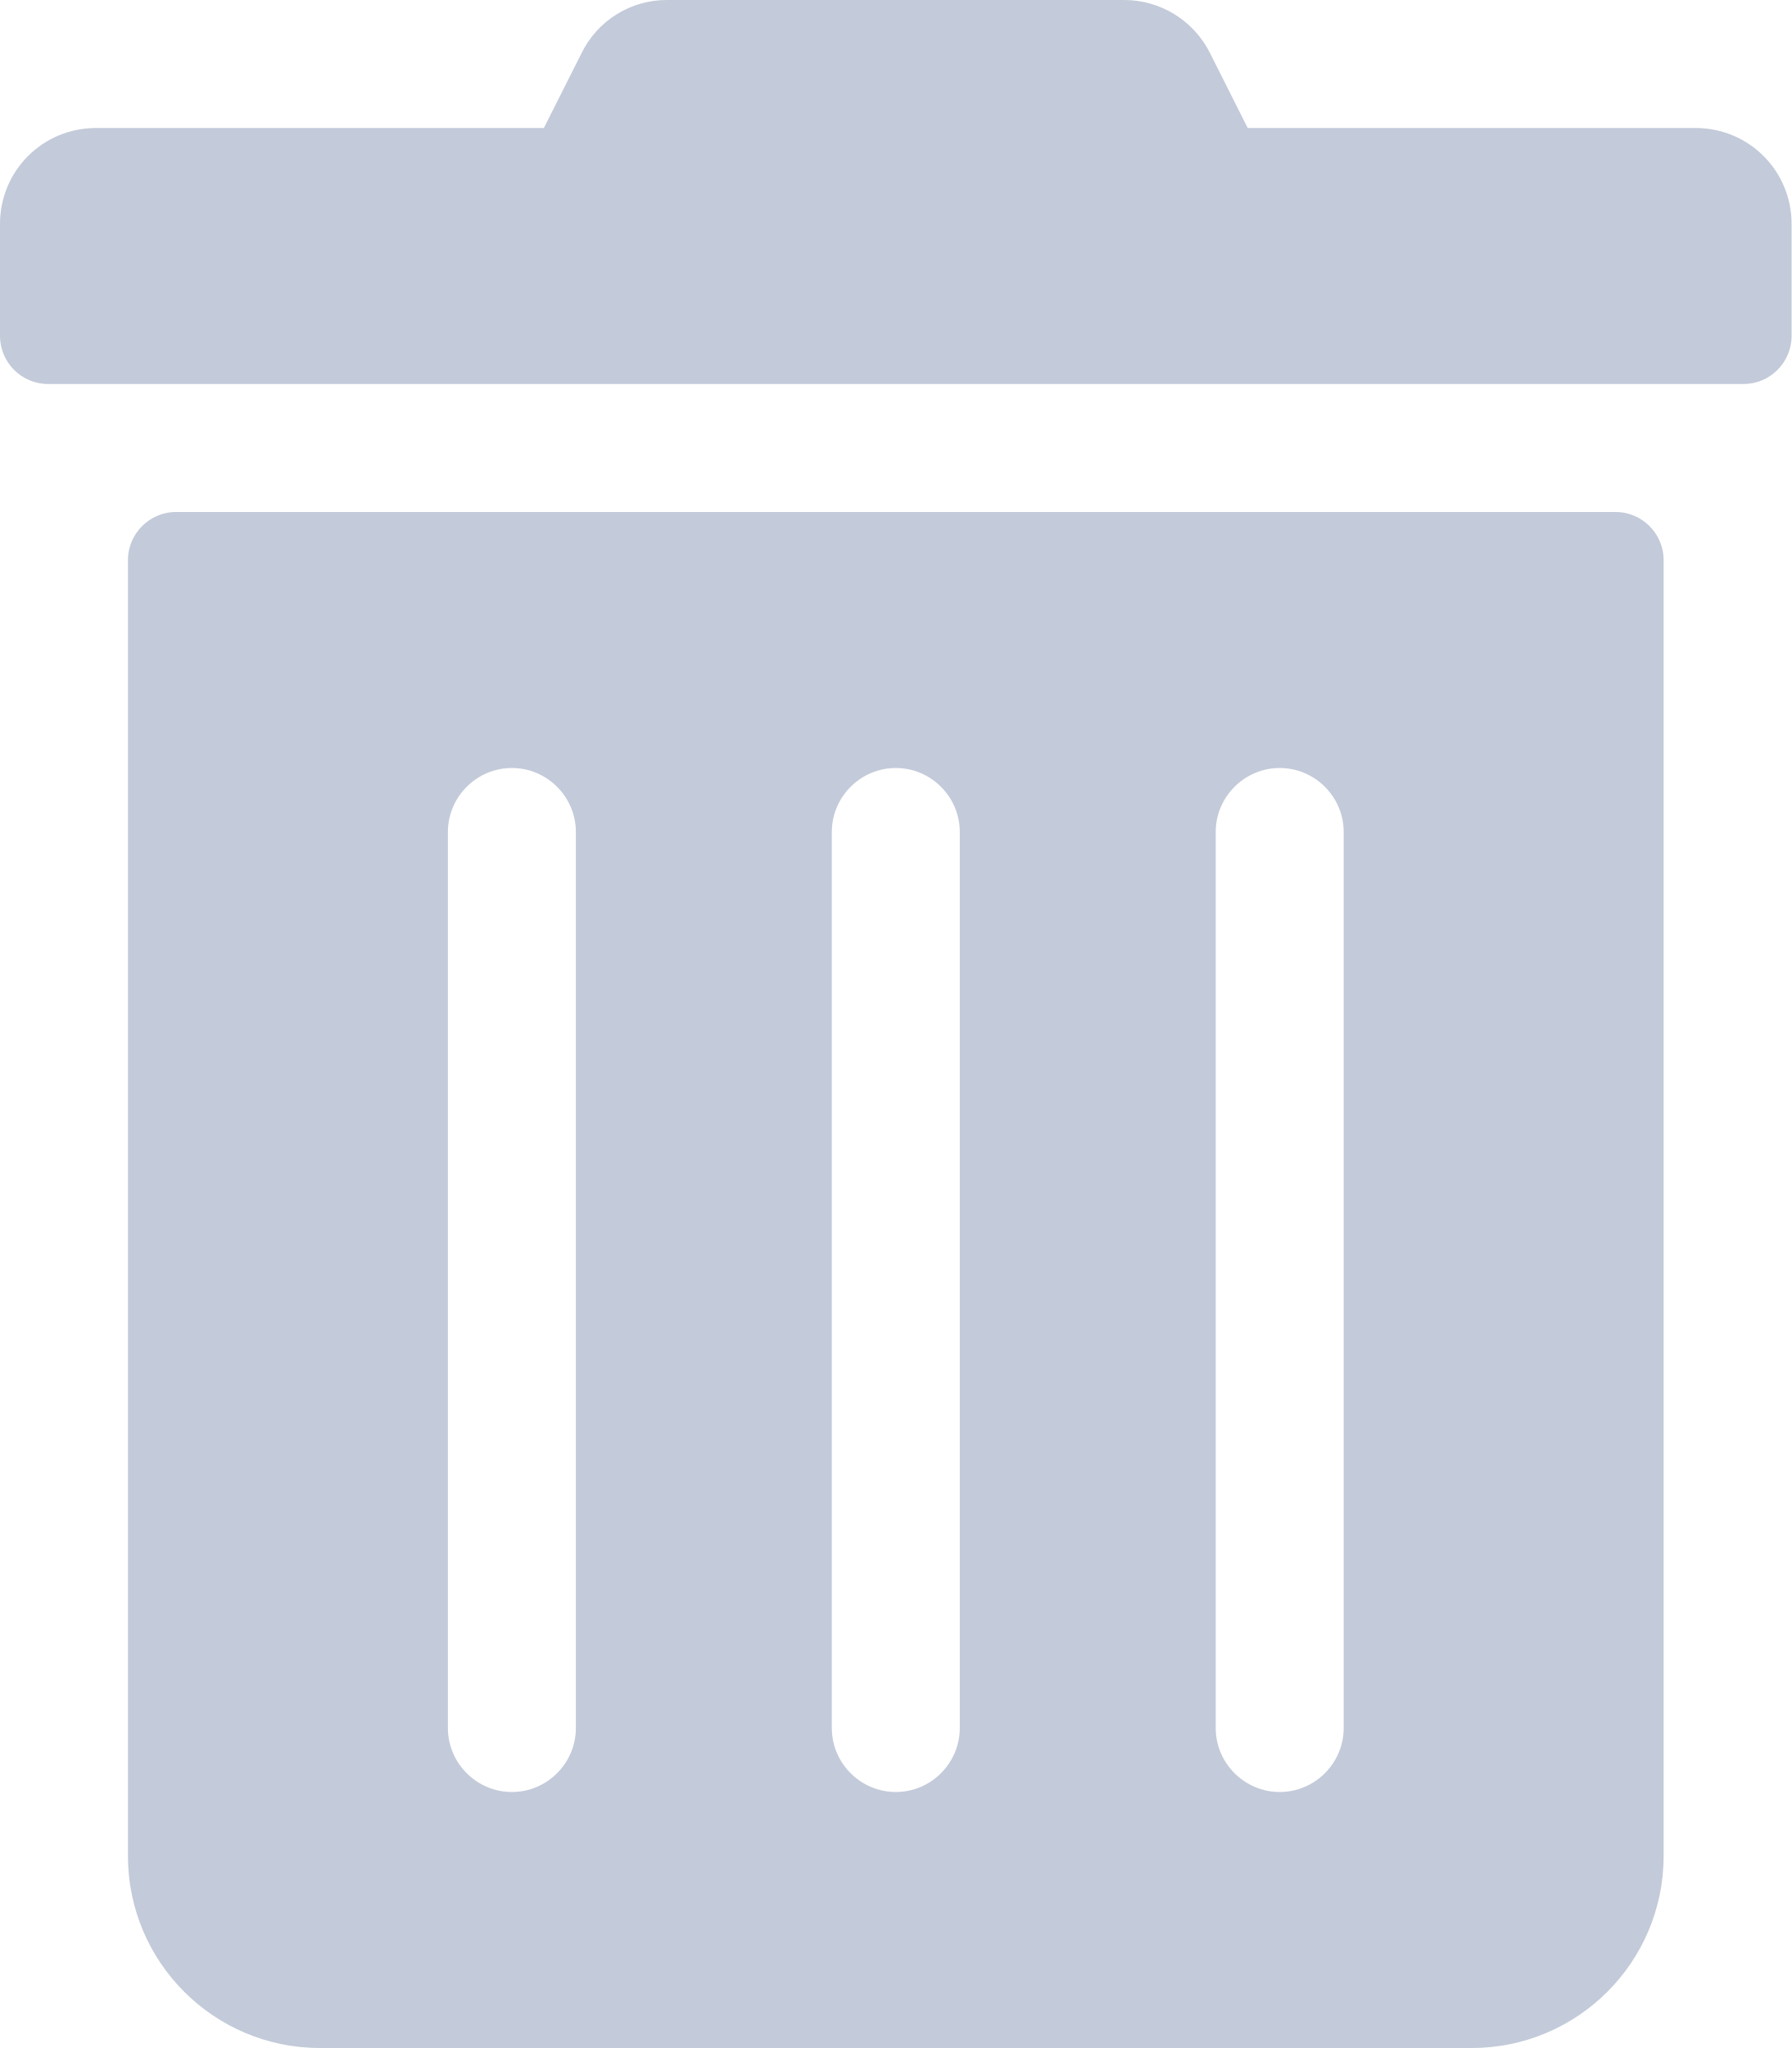
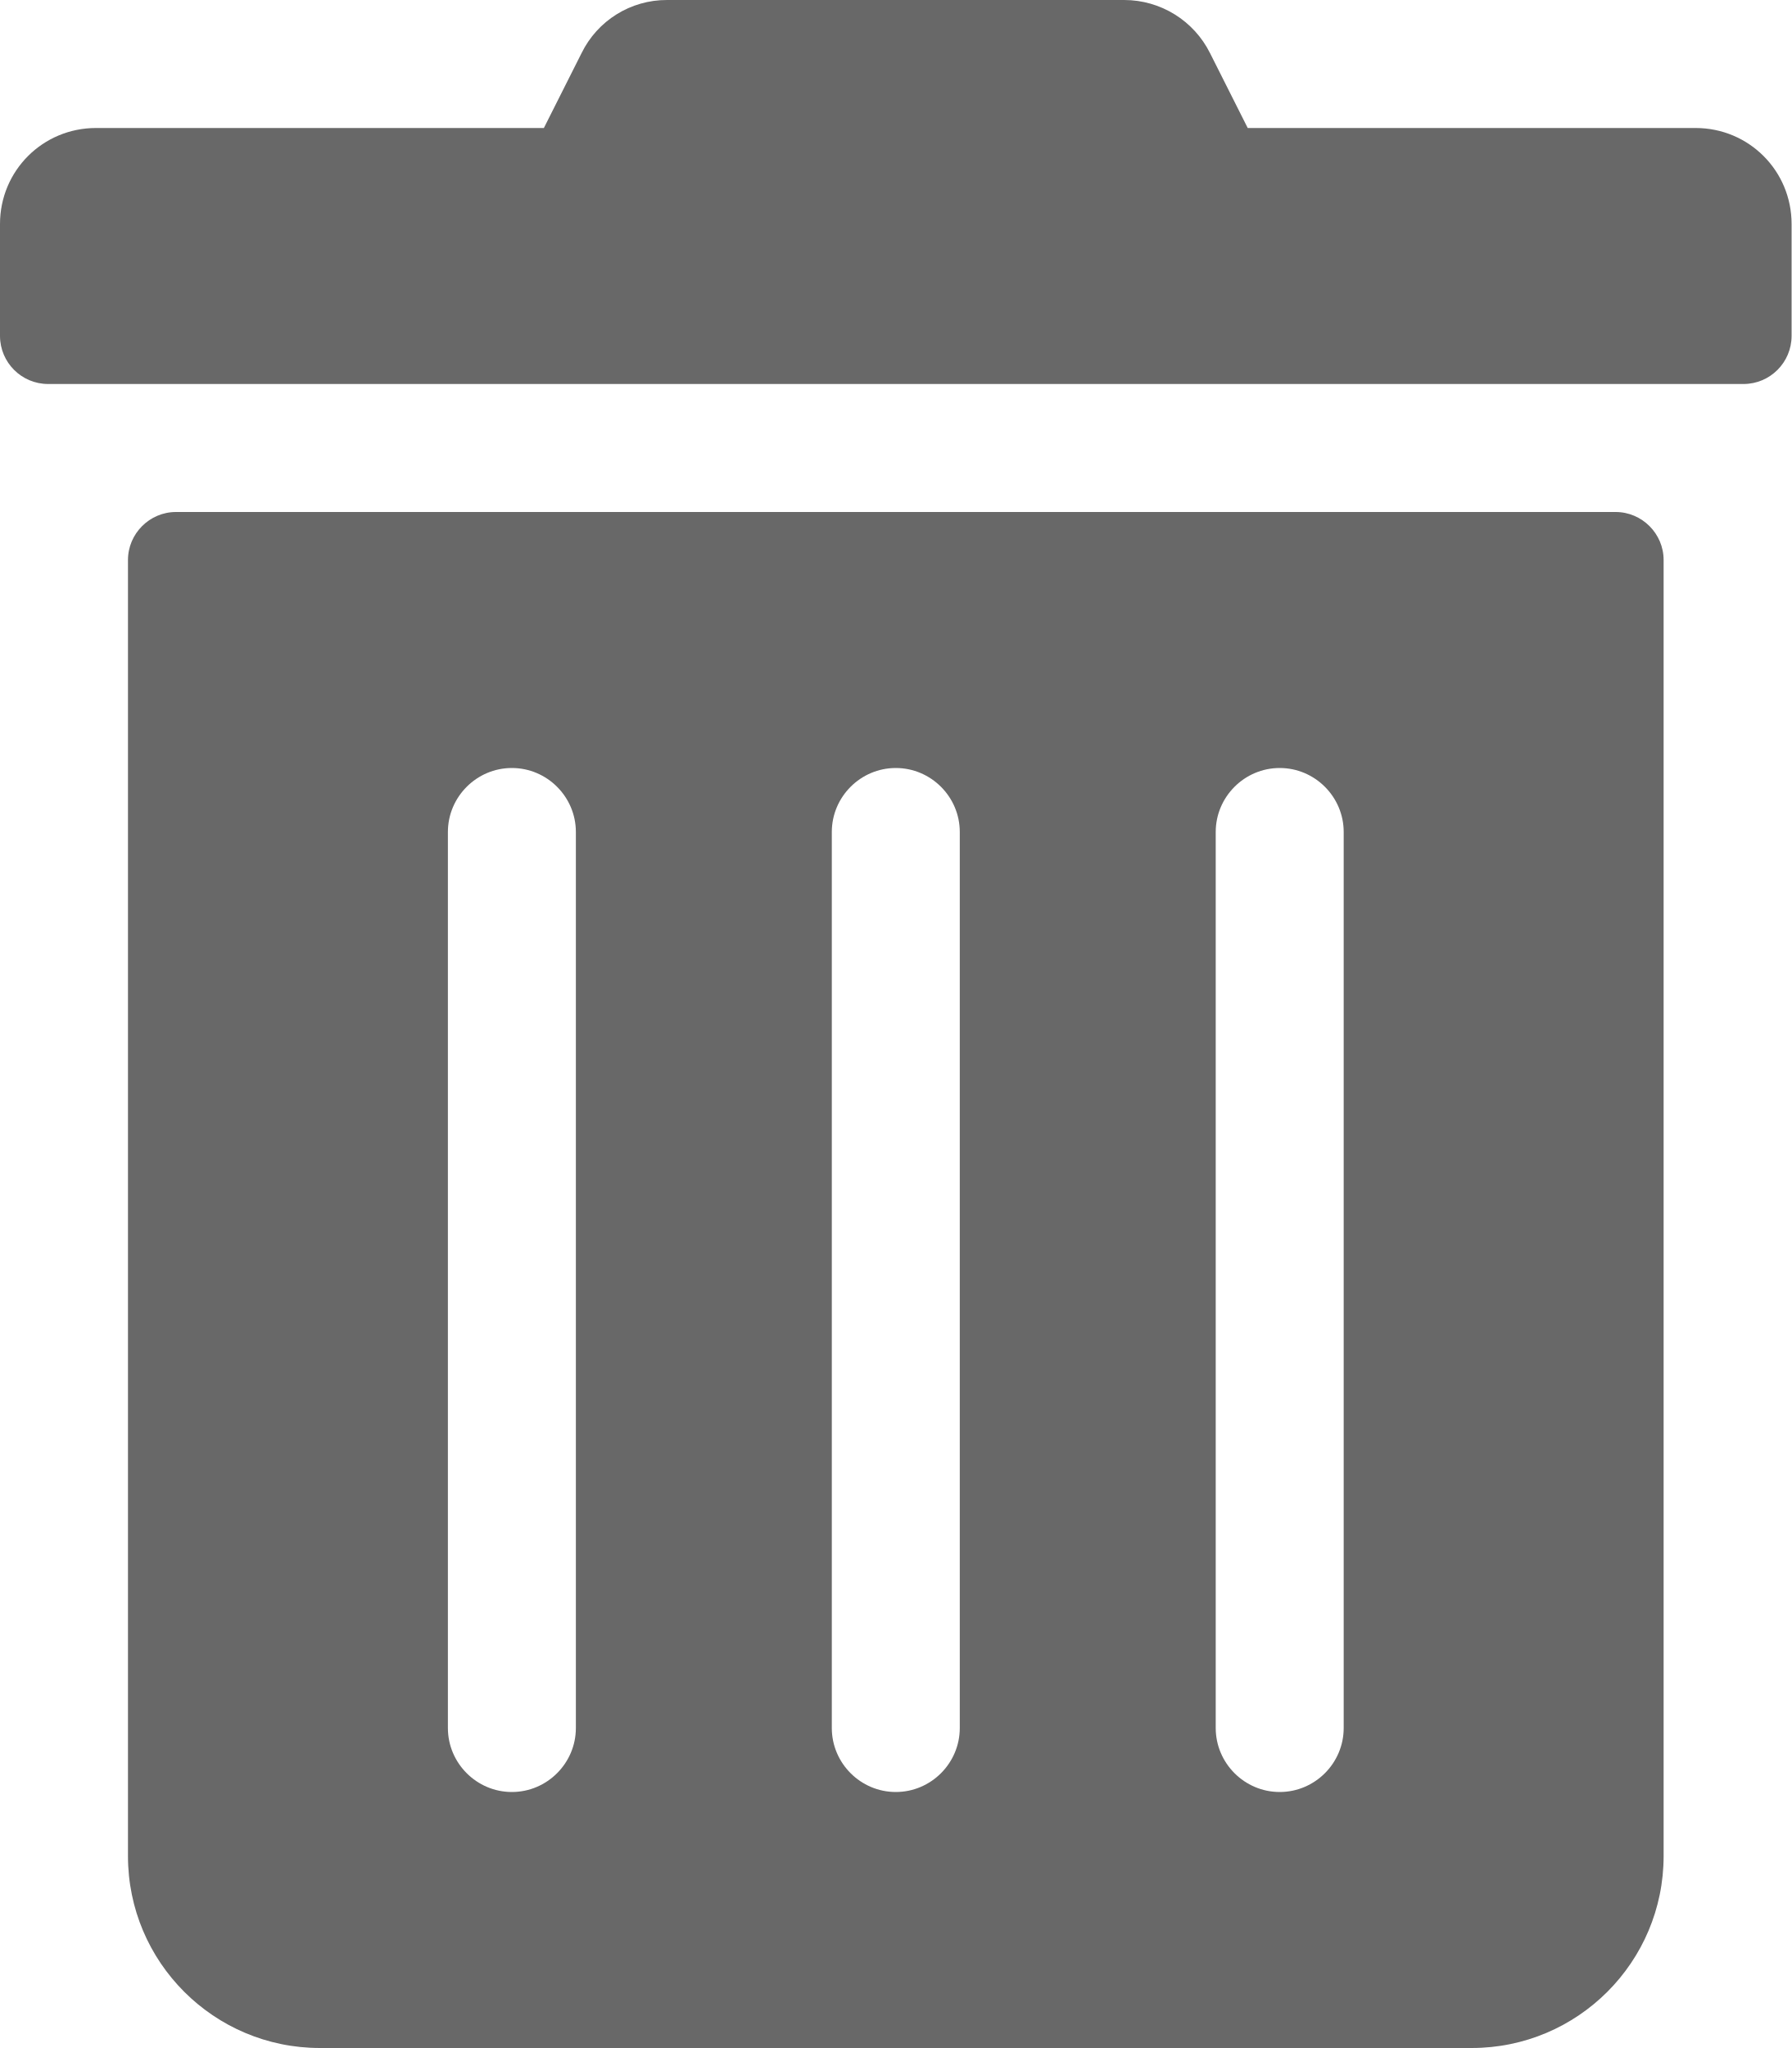
<svg xmlns="http://www.w3.org/2000/svg" xmlns:xlink="http://www.w3.org/1999/xlink" width="14" height="16">
  <defs>
    <path d="M0 2.625V1.75C0 1.334.334 1 .75 1h3.5l.294-.584A.741.741 0 0 1 5.213 0h3.571a.75.75 0 0 1 .672.416L9.75 1h3.5c.416 0 .75.334.75.75v.875a.376.376 0 0 1-.375.375H.375A.376.376 0 0 1 0 2.625Zm13 1.75V14.5a1.5 1.5 0 0 1-1.5 1.5h-9A1.5 1.5 0 0 1 1 14.5V4.375C1 4.169 1.169 4 1.375 4h11.25c.206 0 .375.169.375.375ZM4.5 6.5c0-.275-.225-.5-.5-.5s-.5.225-.5.5v7c0 .275.225.5.5.5s.5-.225.5-.5v-7Zm3 0c0-.275-.225-.5-.5-.5s-.5.225-.5.5v7c0 .275.225.5.5.5s.5-.225.5-.5v-7Zm3 0c0-.275-.225-.5-.5-.5s-.5.225-.5.5v7c0 .275.225.5.5.5s.5-.225.5-.5v-7Z" id="a" />
  </defs>
-   <use fill="#C3CAD9" fill-rule="nonzero" xlink:href="#a" />
+   <use fill="#686868" fill-rule="nonzero" xlink:href="#a" />
</svg>
